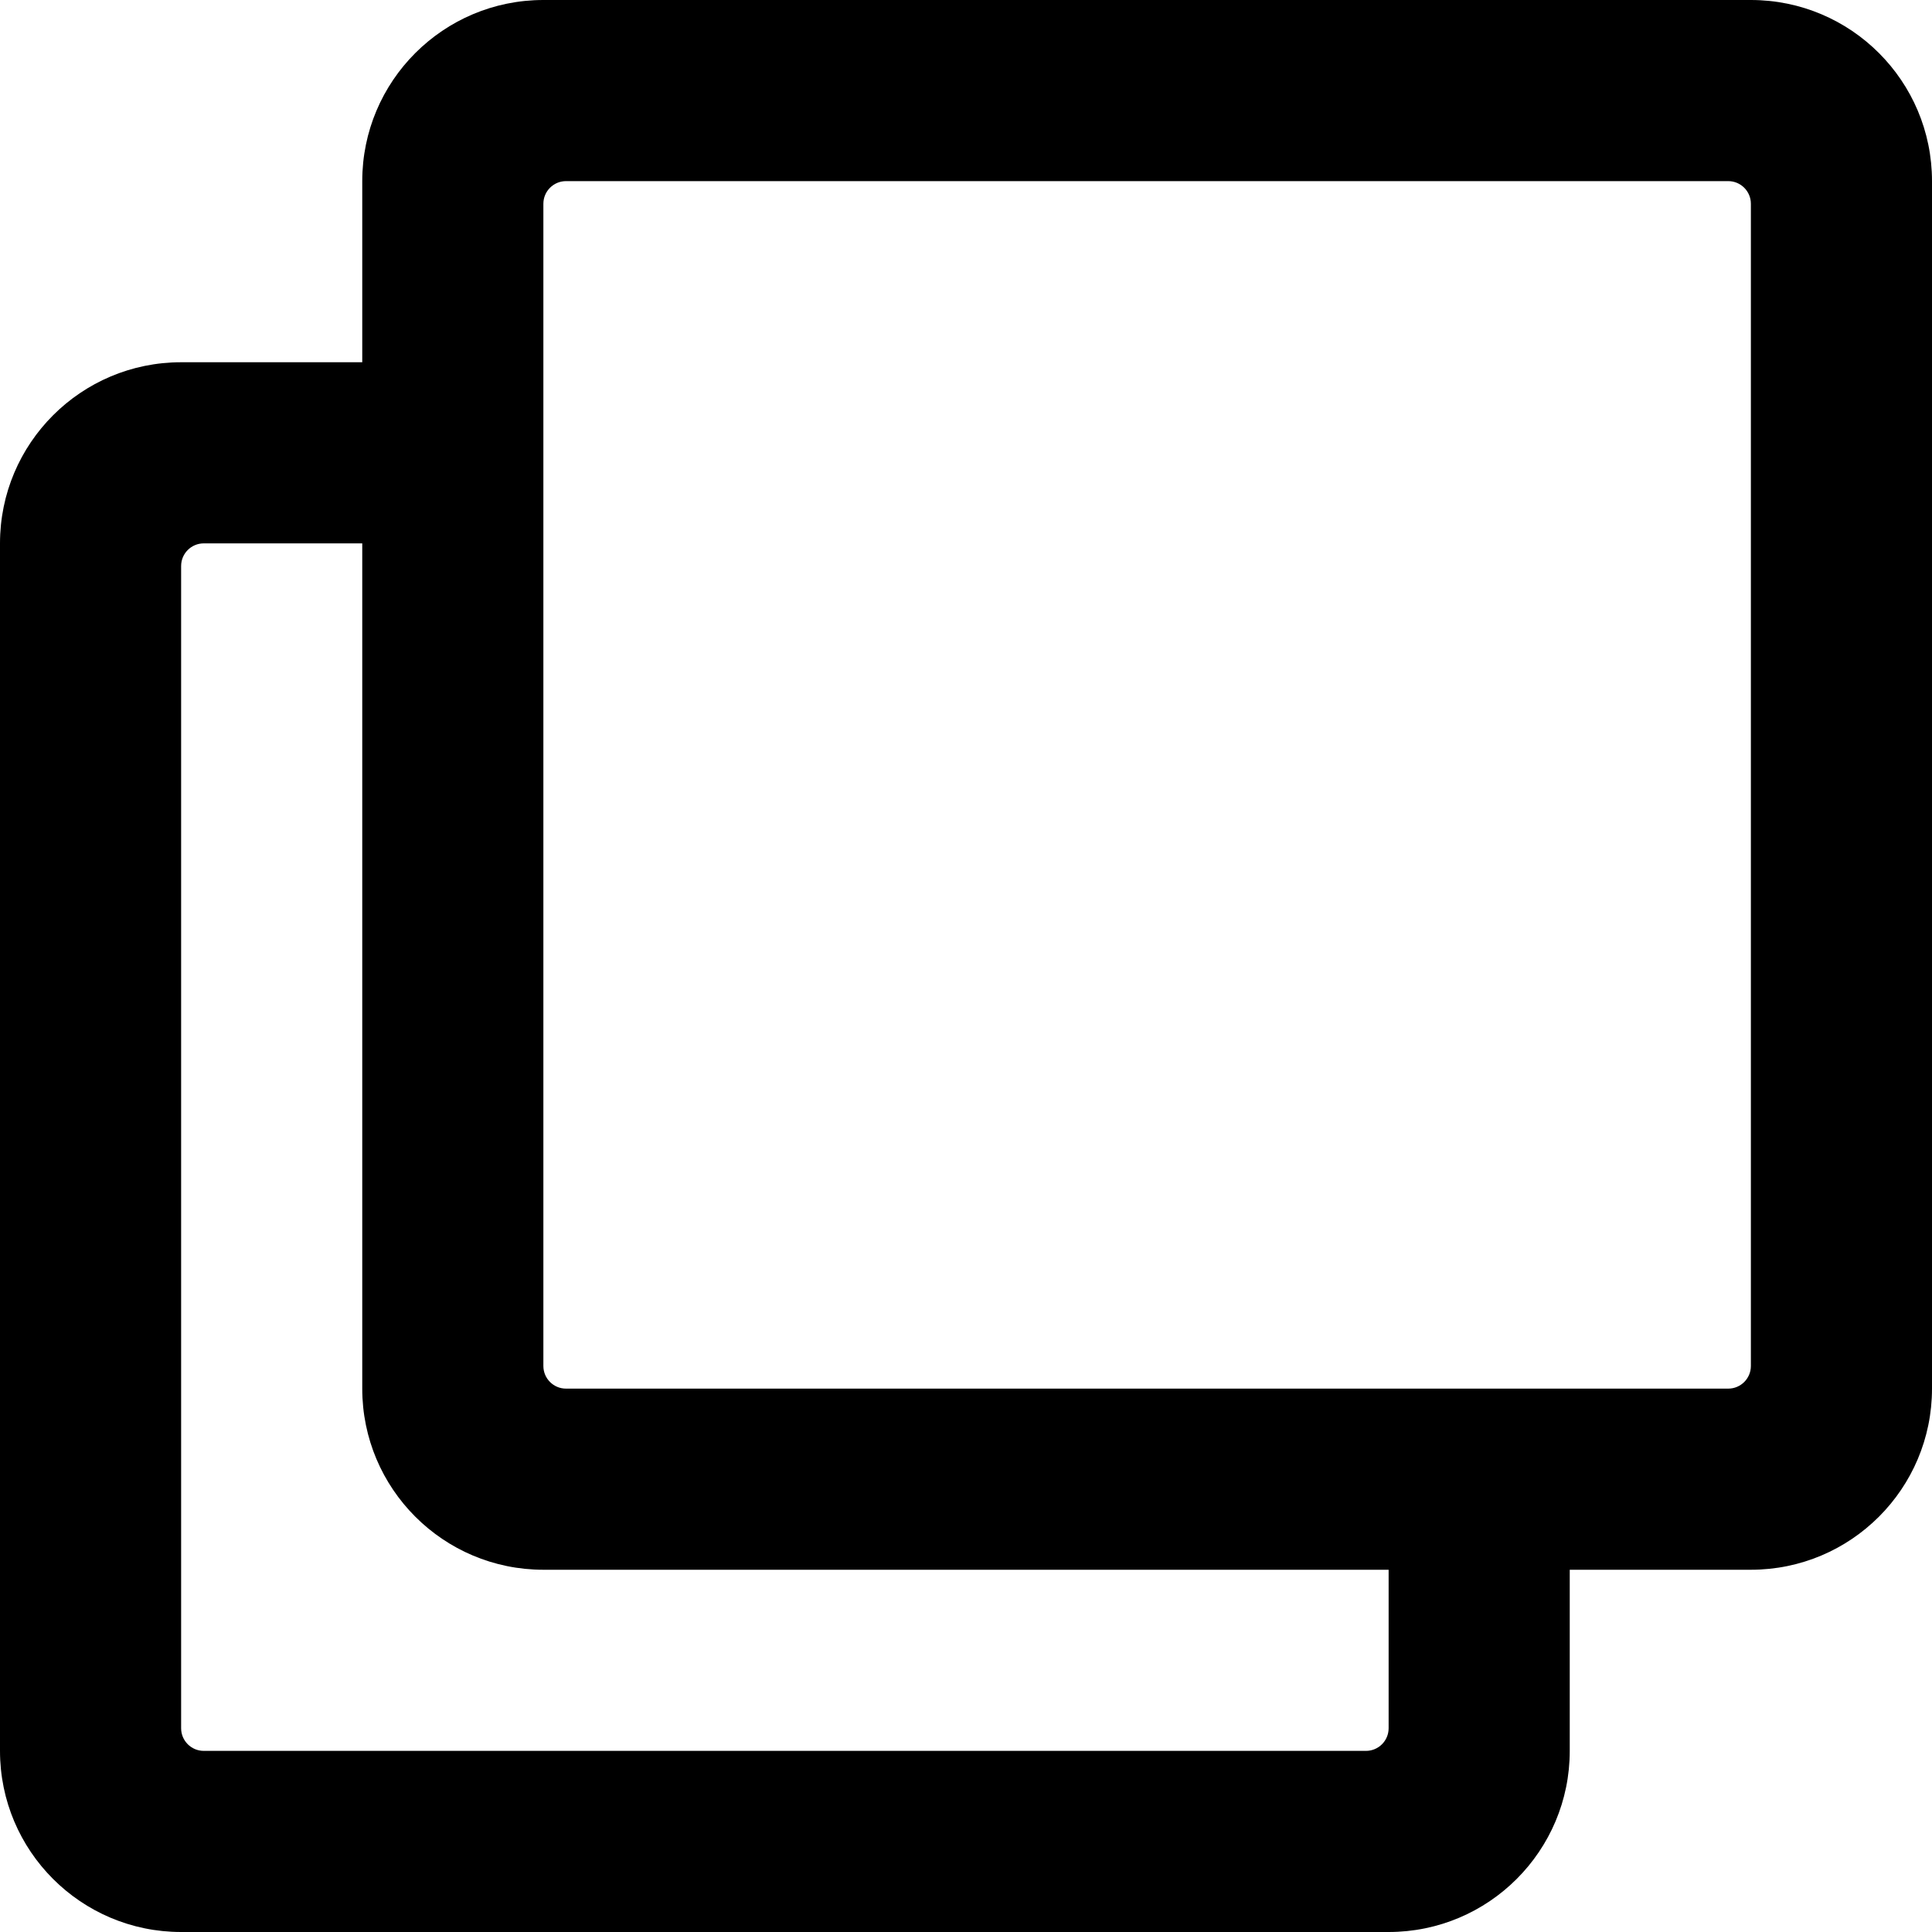
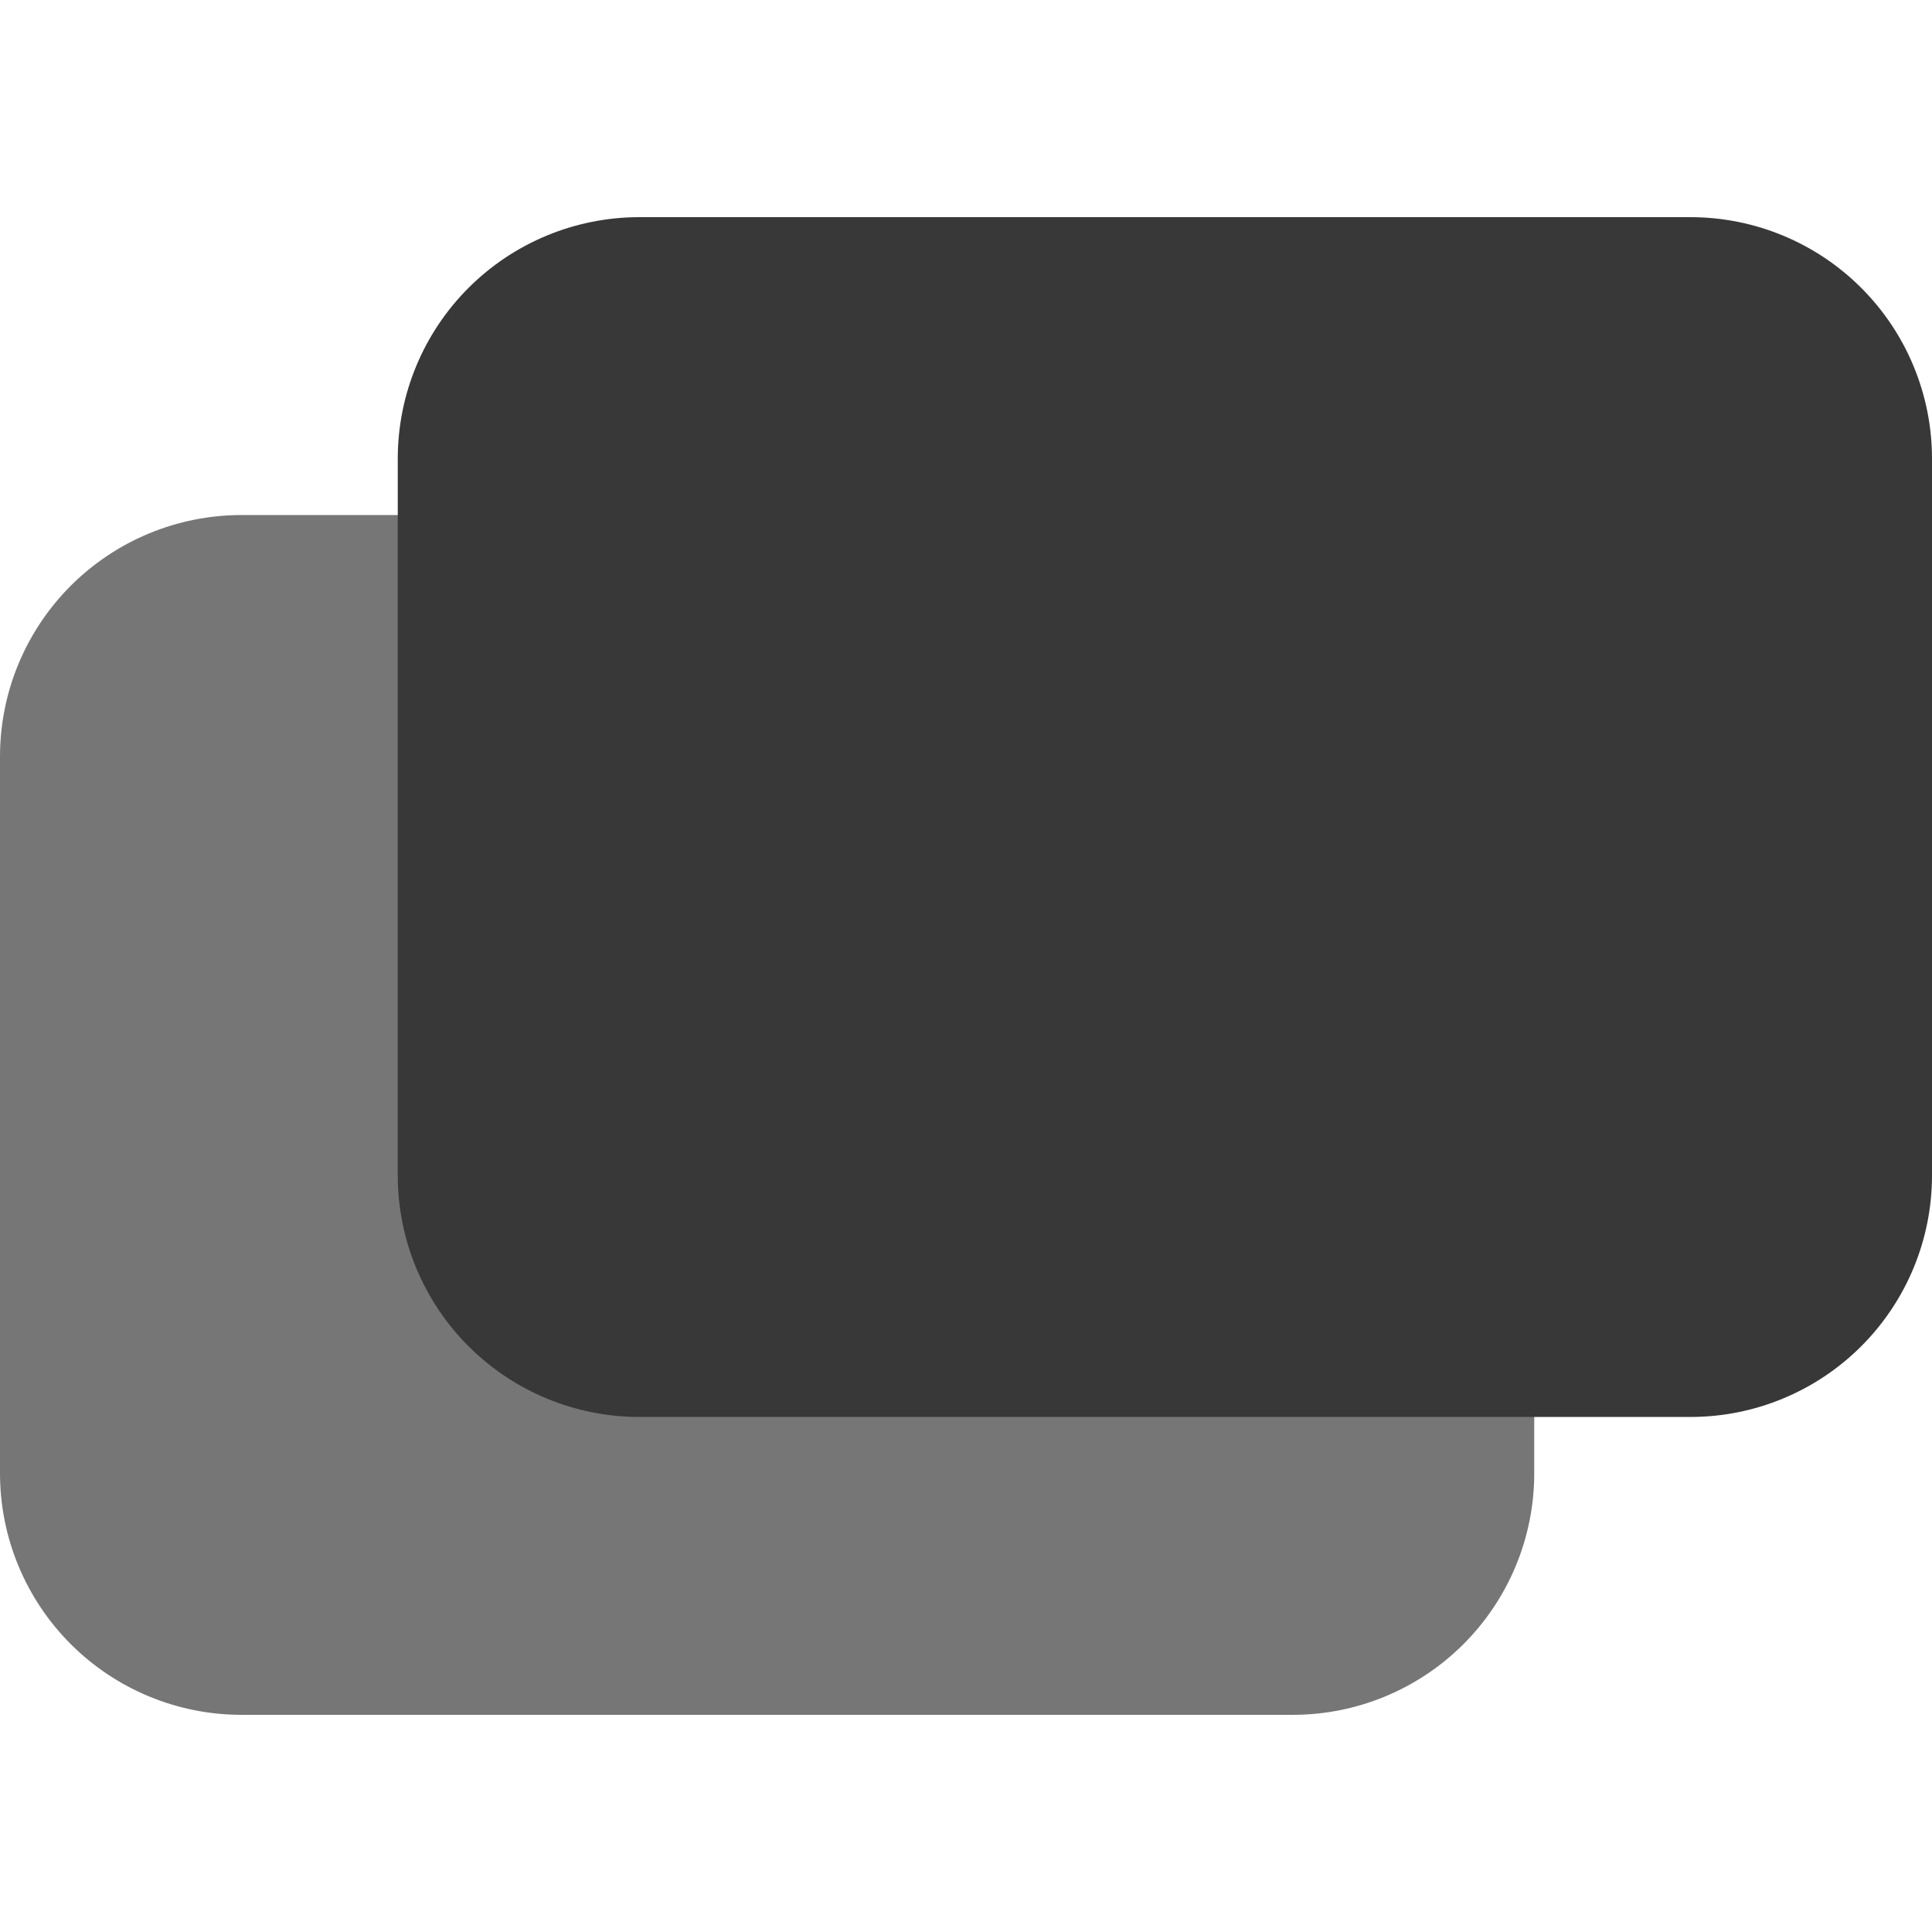
- <svg xmlns="http://www.w3.org/2000/svg" fill="#000000" width="800px" height="800px" viewBox="0 0 512 512">
-   <path d="M464 0H144c-26.51 0-48 21.49-48 48v48H48c-26.51 0-48 21.49-48 48v320c0 26.51 21.49 48 48 48h320c26.51 0 48-21.49 48-48v-48h48c26.51 0 48-21.49 48-48V48c0-26.51-21.49-48-48-48zM362 464H54a6 6 0 0 1-6-6V150a6 6 0 0 1 6-6h42v224c0 26.51 21.49 48 48 48h224v42a6 6 0 0 1-6 6zm96-96H150a6 6 0 0 1-6-6V54a6 6 0 0 1 6-6h308a6 6 0 0 1 6 6v308a6 6 0 0 1-6 6z" />
+ <svg xmlns="http://www.w3.org/2000/svg" width="100%" height="100%" viewBox="0 0 800 800" version="1.1" xml:space="preserve" style="fill-rule:evenodd;clip-rule:evenodd;stroke-linejoin:round;stroke-miterlimit:2;">
+   <g transform="matrix(1.025403,0,0,1.018049,-168.0591,128.1894)">
+     <path d="M685.929,83.57C711.793,83.57 736.598,93.919 754.888,112.34C773.177,130.762 783.451,155.746 783.451,181.797L783.451,473.343C783.451,499.395 773.177,524.379 754.888,542.8C736.598,561.221 711.793,571.57 685.929,571.57L261.418,571.57C235.554,571.57 210.748,561.221 192.459,542.8C174.17,524.379 163.896,499.395 163.896,473.343L163.896,181.797C163.896,155.746 174.17,130.762 192.459,112.34C210.748,93.919 235.554,83.57 261.418,83.57L685.929,83.57Z" style="fill:rgb(118,118,118);" />
+   </g>
+   <g transform="matrix(1.025403,0,0,1.018049,-3.353296,4.845008)">
+     <path d="M685.929,83.57C711.793,83.57 736.598,93.919 754.888,112.34C773.177,130.762 783.451,155.746 783.451,181.797L783.451,473.343C783.451,499.395 773.177,524.379 754.888,542.8C736.598,561.221 711.793,571.57 685.929,571.57L261.418,571.57C235.554,571.57 210.748,561.221 192.459,542.8C174.17,524.379 163.896,499.395 163.896,473.343L163.896,181.797C163.896,155.746 174.17,130.762 192.459,112.34C210.748,93.919 235.554,83.57 261.418,83.57L685.929,83.57Z" style="fill:rgb(56,56,56);" />
+   </g>
</svg>
